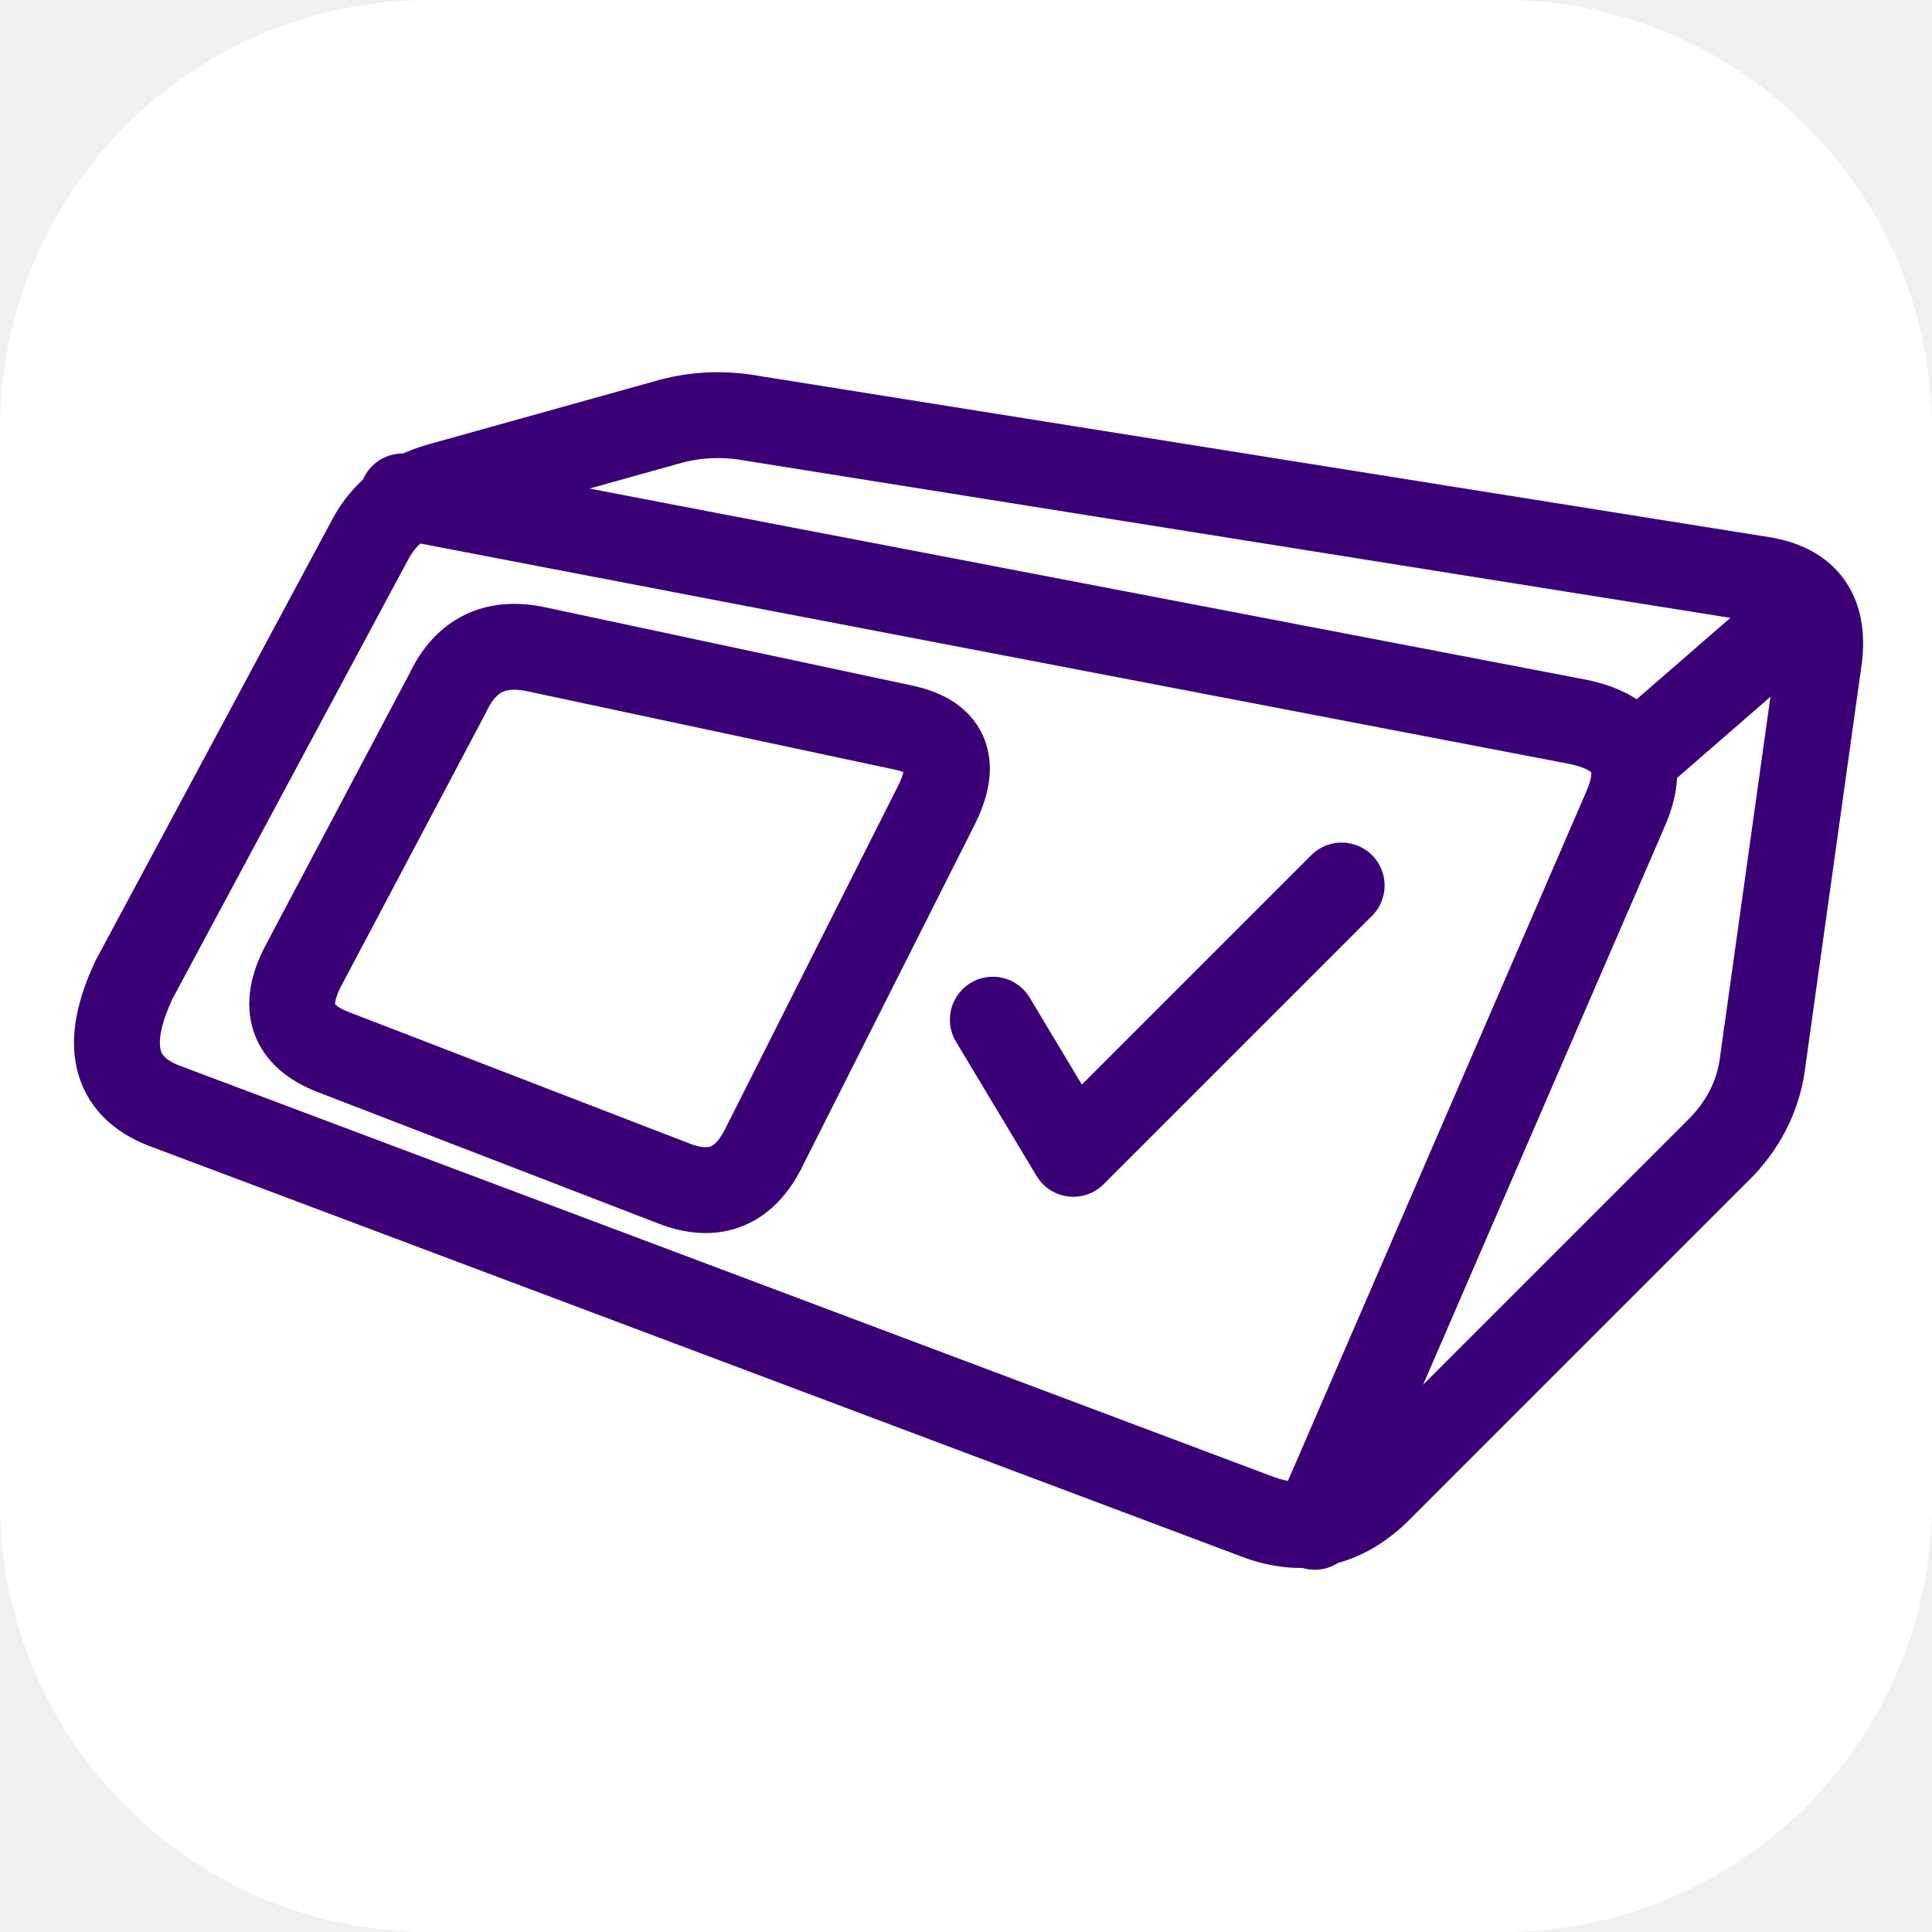
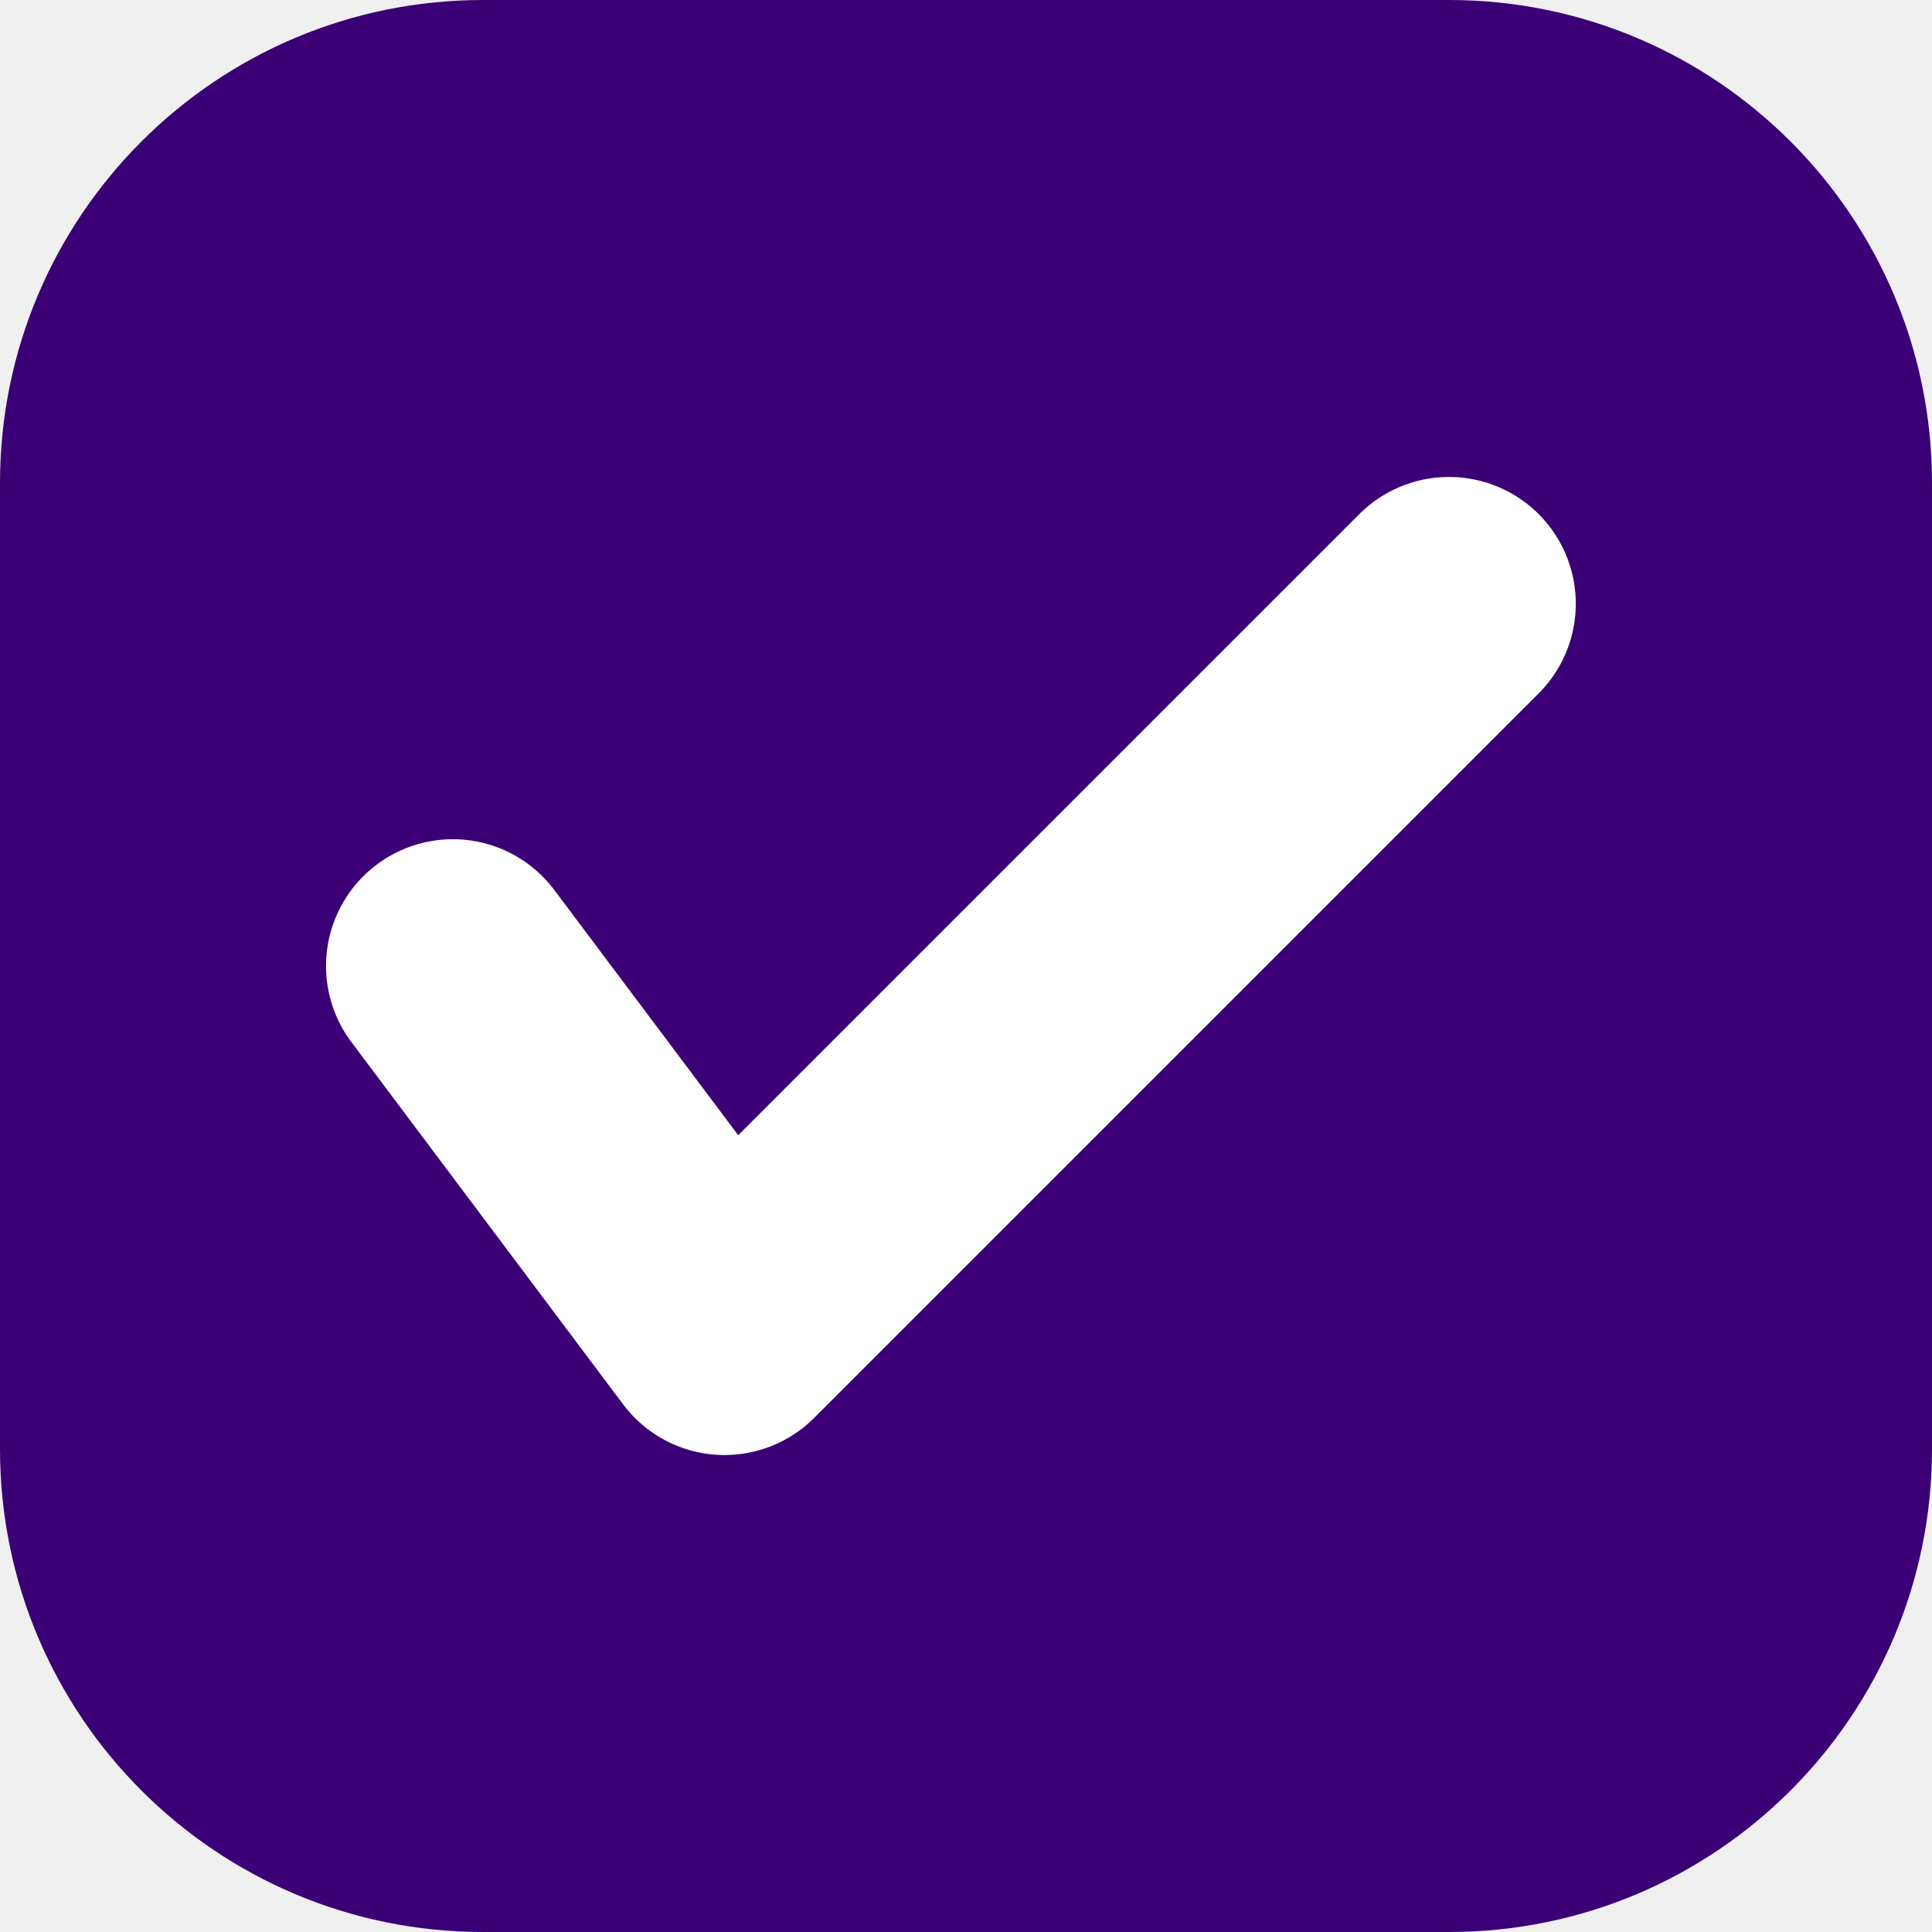
- <svg xmlns="http://www.w3.org/2000/svg" viewBox="0 0 72 72" width="32" height="32">
-   <rect width="72" height="72" rx="16" fill="#fff" />
-   <g transform="translate(0 10)" fill="none" stroke="#3b0076" stroke-width="3.2" stroke-linecap="round" stroke-linejoin="round">
-     <path d="m5 26.5 8.8-16.4q.8-1.5 2.6-2l8.6-2.4q1.5-.4 3.1-.1l37.6 6q2.4.4 2.1 2.9l-2.1 15q-.2 1.8-1.5 3.2L51.4 45.5q-2 2-4.6 1L6.1 31.2q-2.8-1.1-1.1-4.7Z" />
-     <path d="m15 8.5 43.8 8.4q2.9.6 1.8 3.2L49 46.9M61.2 18l6.1-5.3" />
-     <path d="m20 14.2 13.6 2.9q2.5.5 1.3 2.9l-6.4 12.7q-1.1 2.3-3.4 1.4l-12.7-4.9q-2.3-.9-1.1-3.2l5.4-10.2q1-2.1 3.3-1.6Z" />
-     <path d="m37 28 3 5 10-10" />
-   </g>
+ <svg xmlns="http://www.w3.org/2000/svg" viewBox="0 0 32 32" width="32" height="32">
+   <rect width="32" height="32" rx="8" fill="#3b0076" />
+   <path d="m7.5 16 4.5 6L24 10" fill="none" stroke="#fff" stroke-width="4.2" stroke-linecap="round" stroke-linejoin="round" />
</svg>
